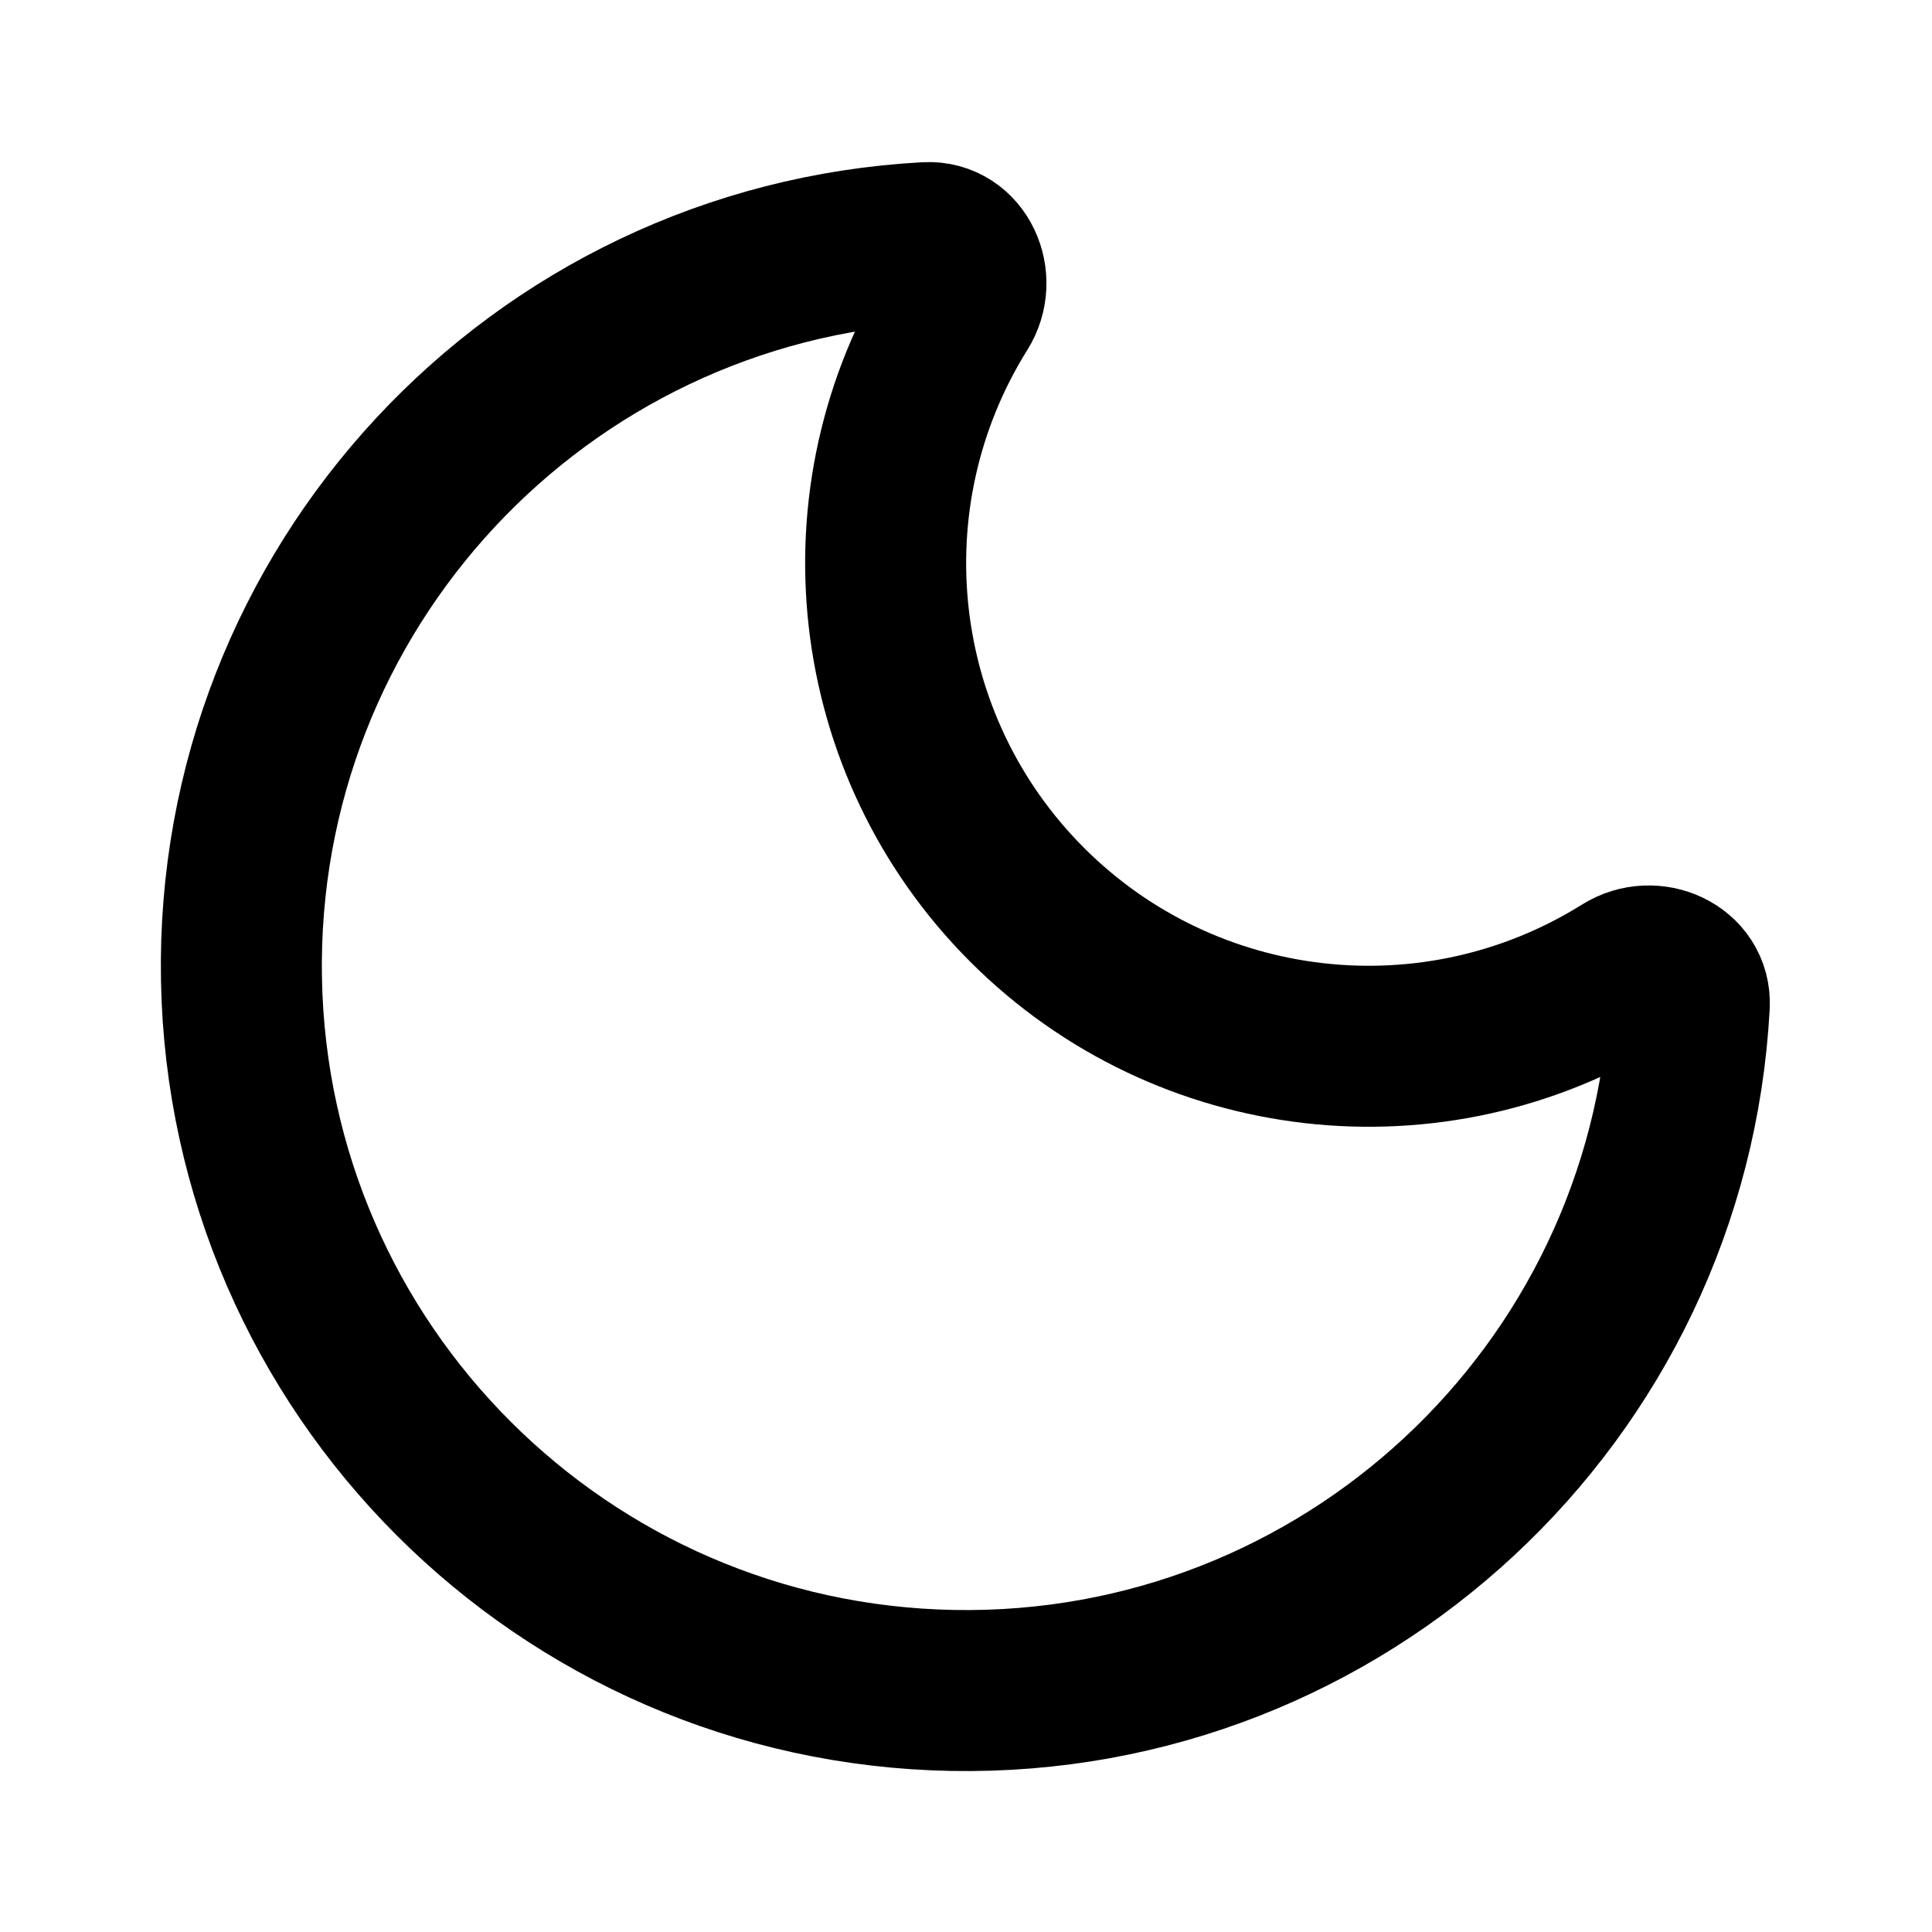
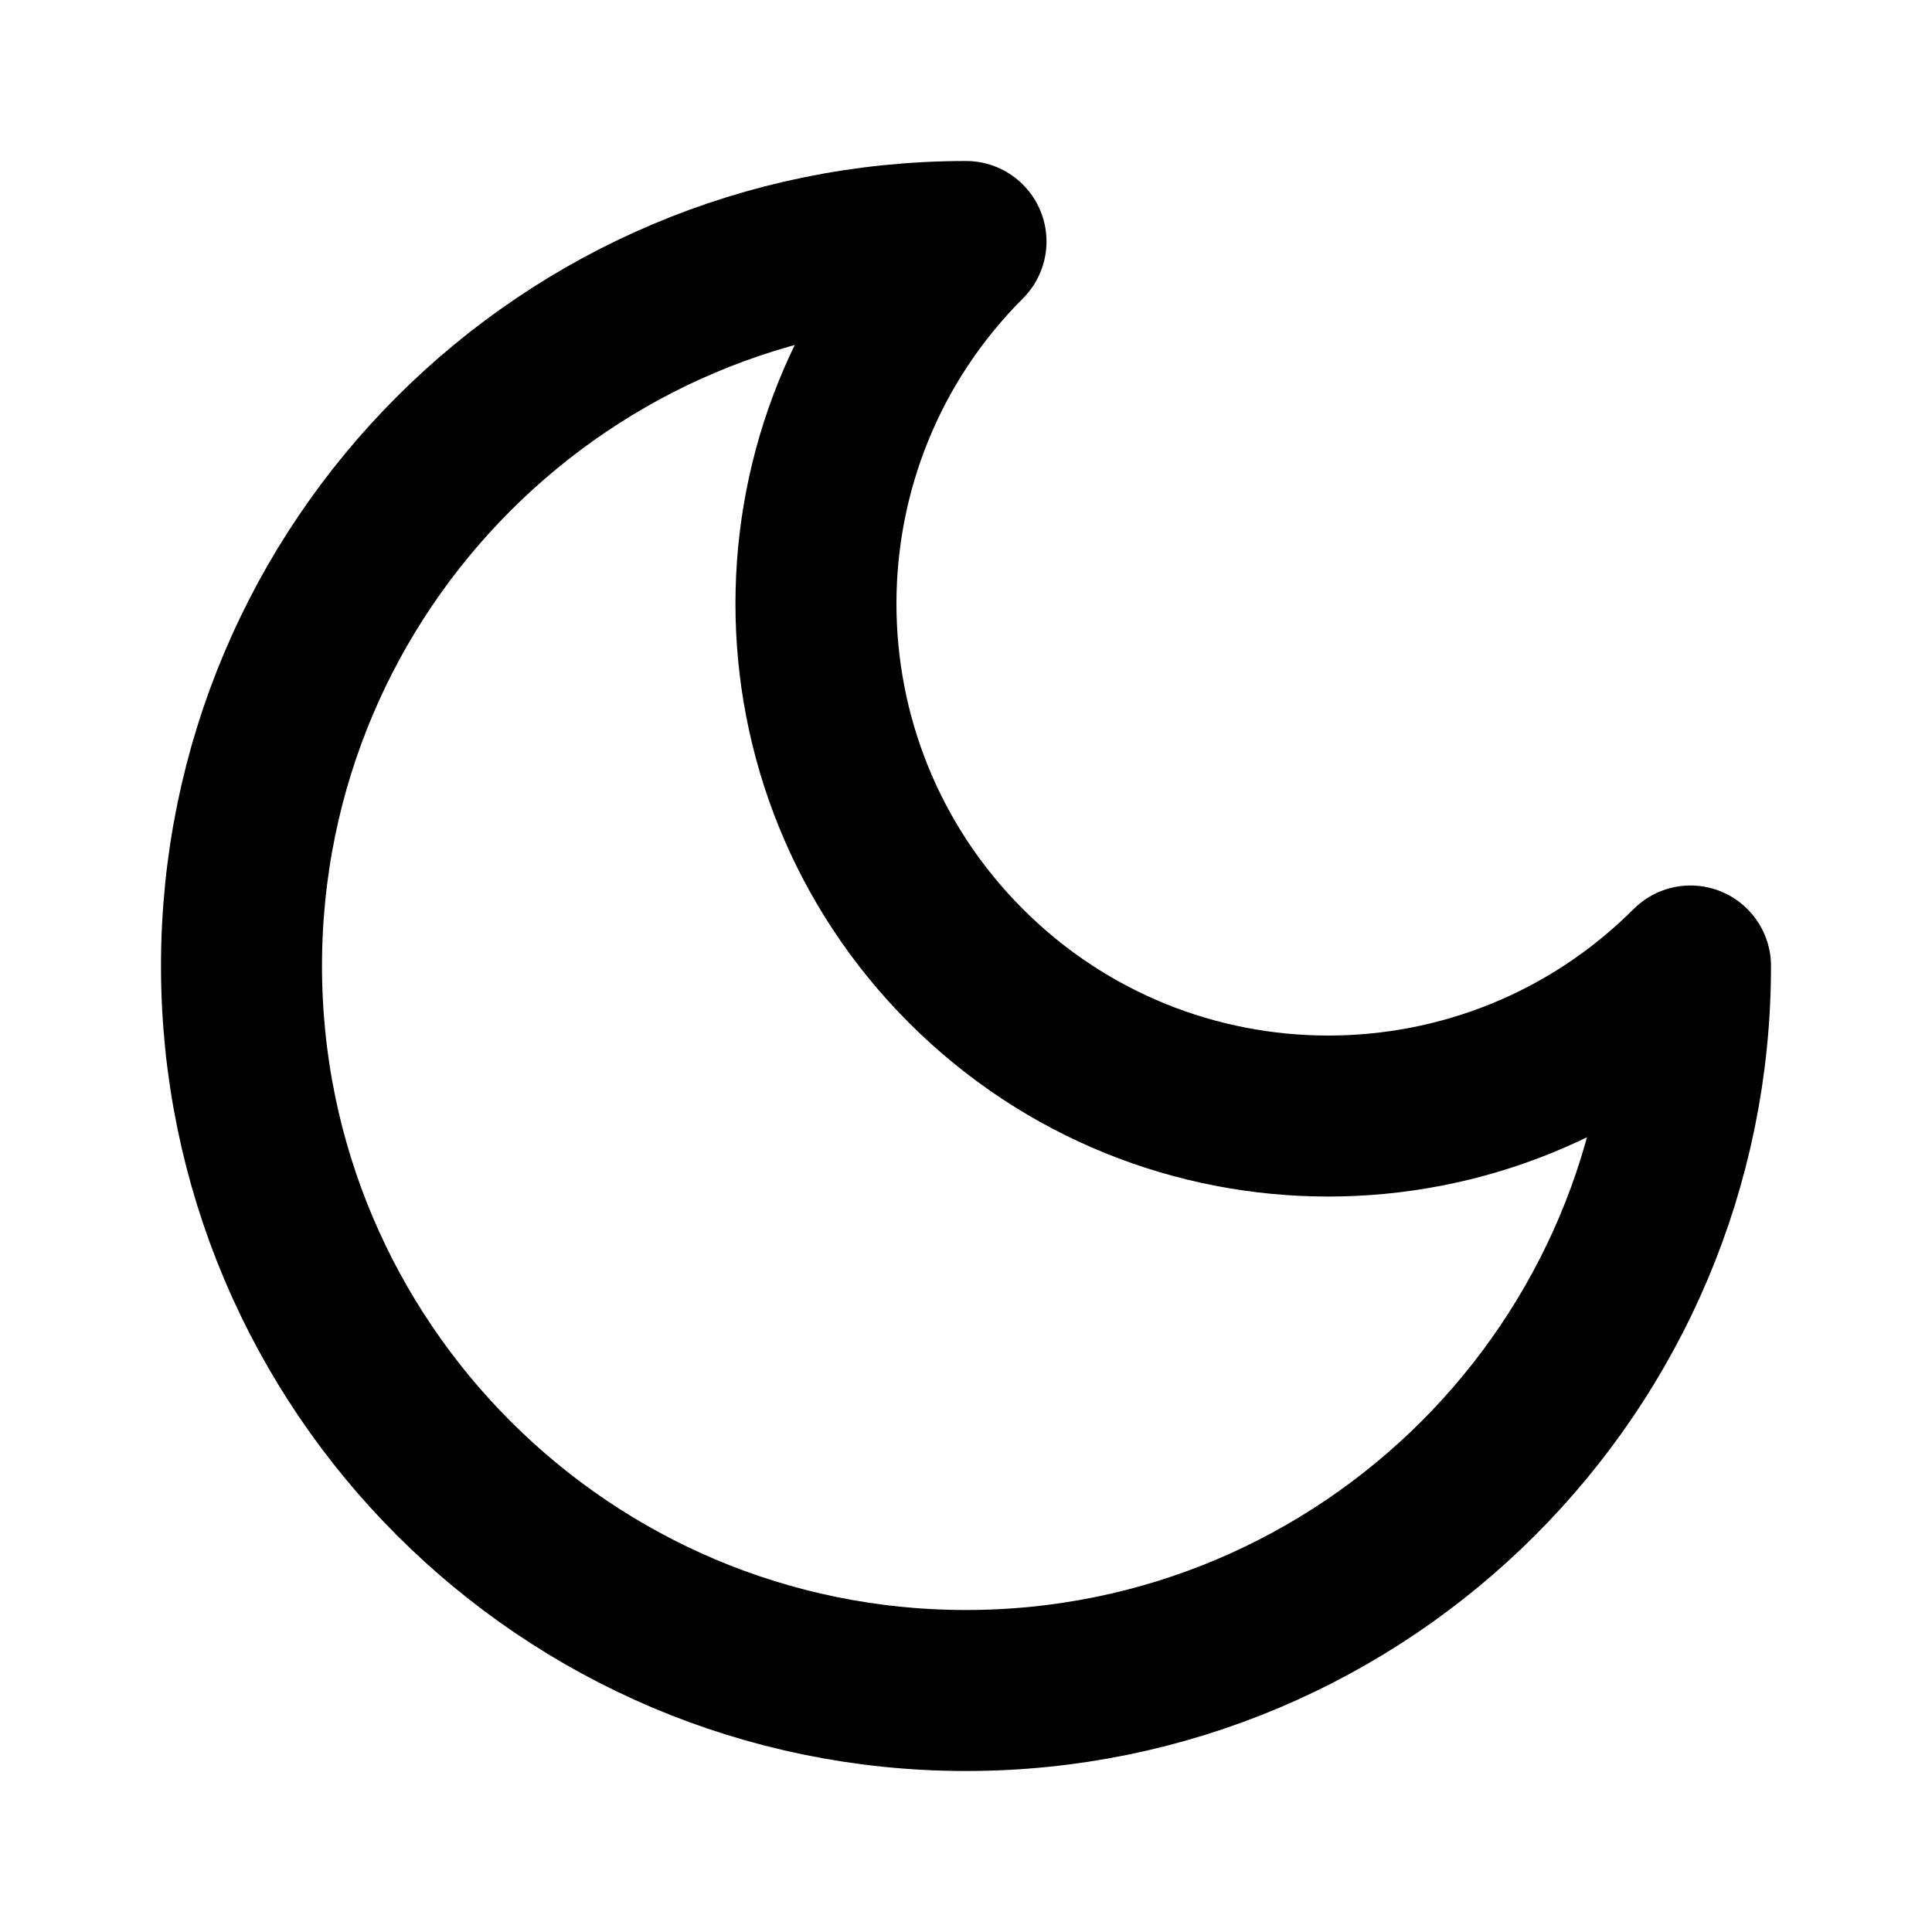
- <svg xmlns="http://www.w3.org/2000/svg" width="24" height="24" viewBox="0 0 24 24" fill="none" stroke="currentColor" stroke-width="2" stroke-linecap="round" stroke-linejoin="round" class="lucide lucide-moon-icon lucide-moon">
-   <path d="M20.985 12.486a9 9 0 1 1-9.473-9.472c.405-.022.617.46.402.803a6 6 0 0 0 8.268 8.268c.344-.215.825-.004.803.401" />
+ <svg xmlns="http://www.w3.org/2000/svg" width="24" height="24" viewBox="0 0 24 24" fill="none" stroke="currentColor" stroke-width="2" stroke-linecap="round" stroke-linejoin="round">
+   <path d="M12 3a6 6 0 0 0 9 9 9 9 0 1 1-9-9Z" />
</svg>
